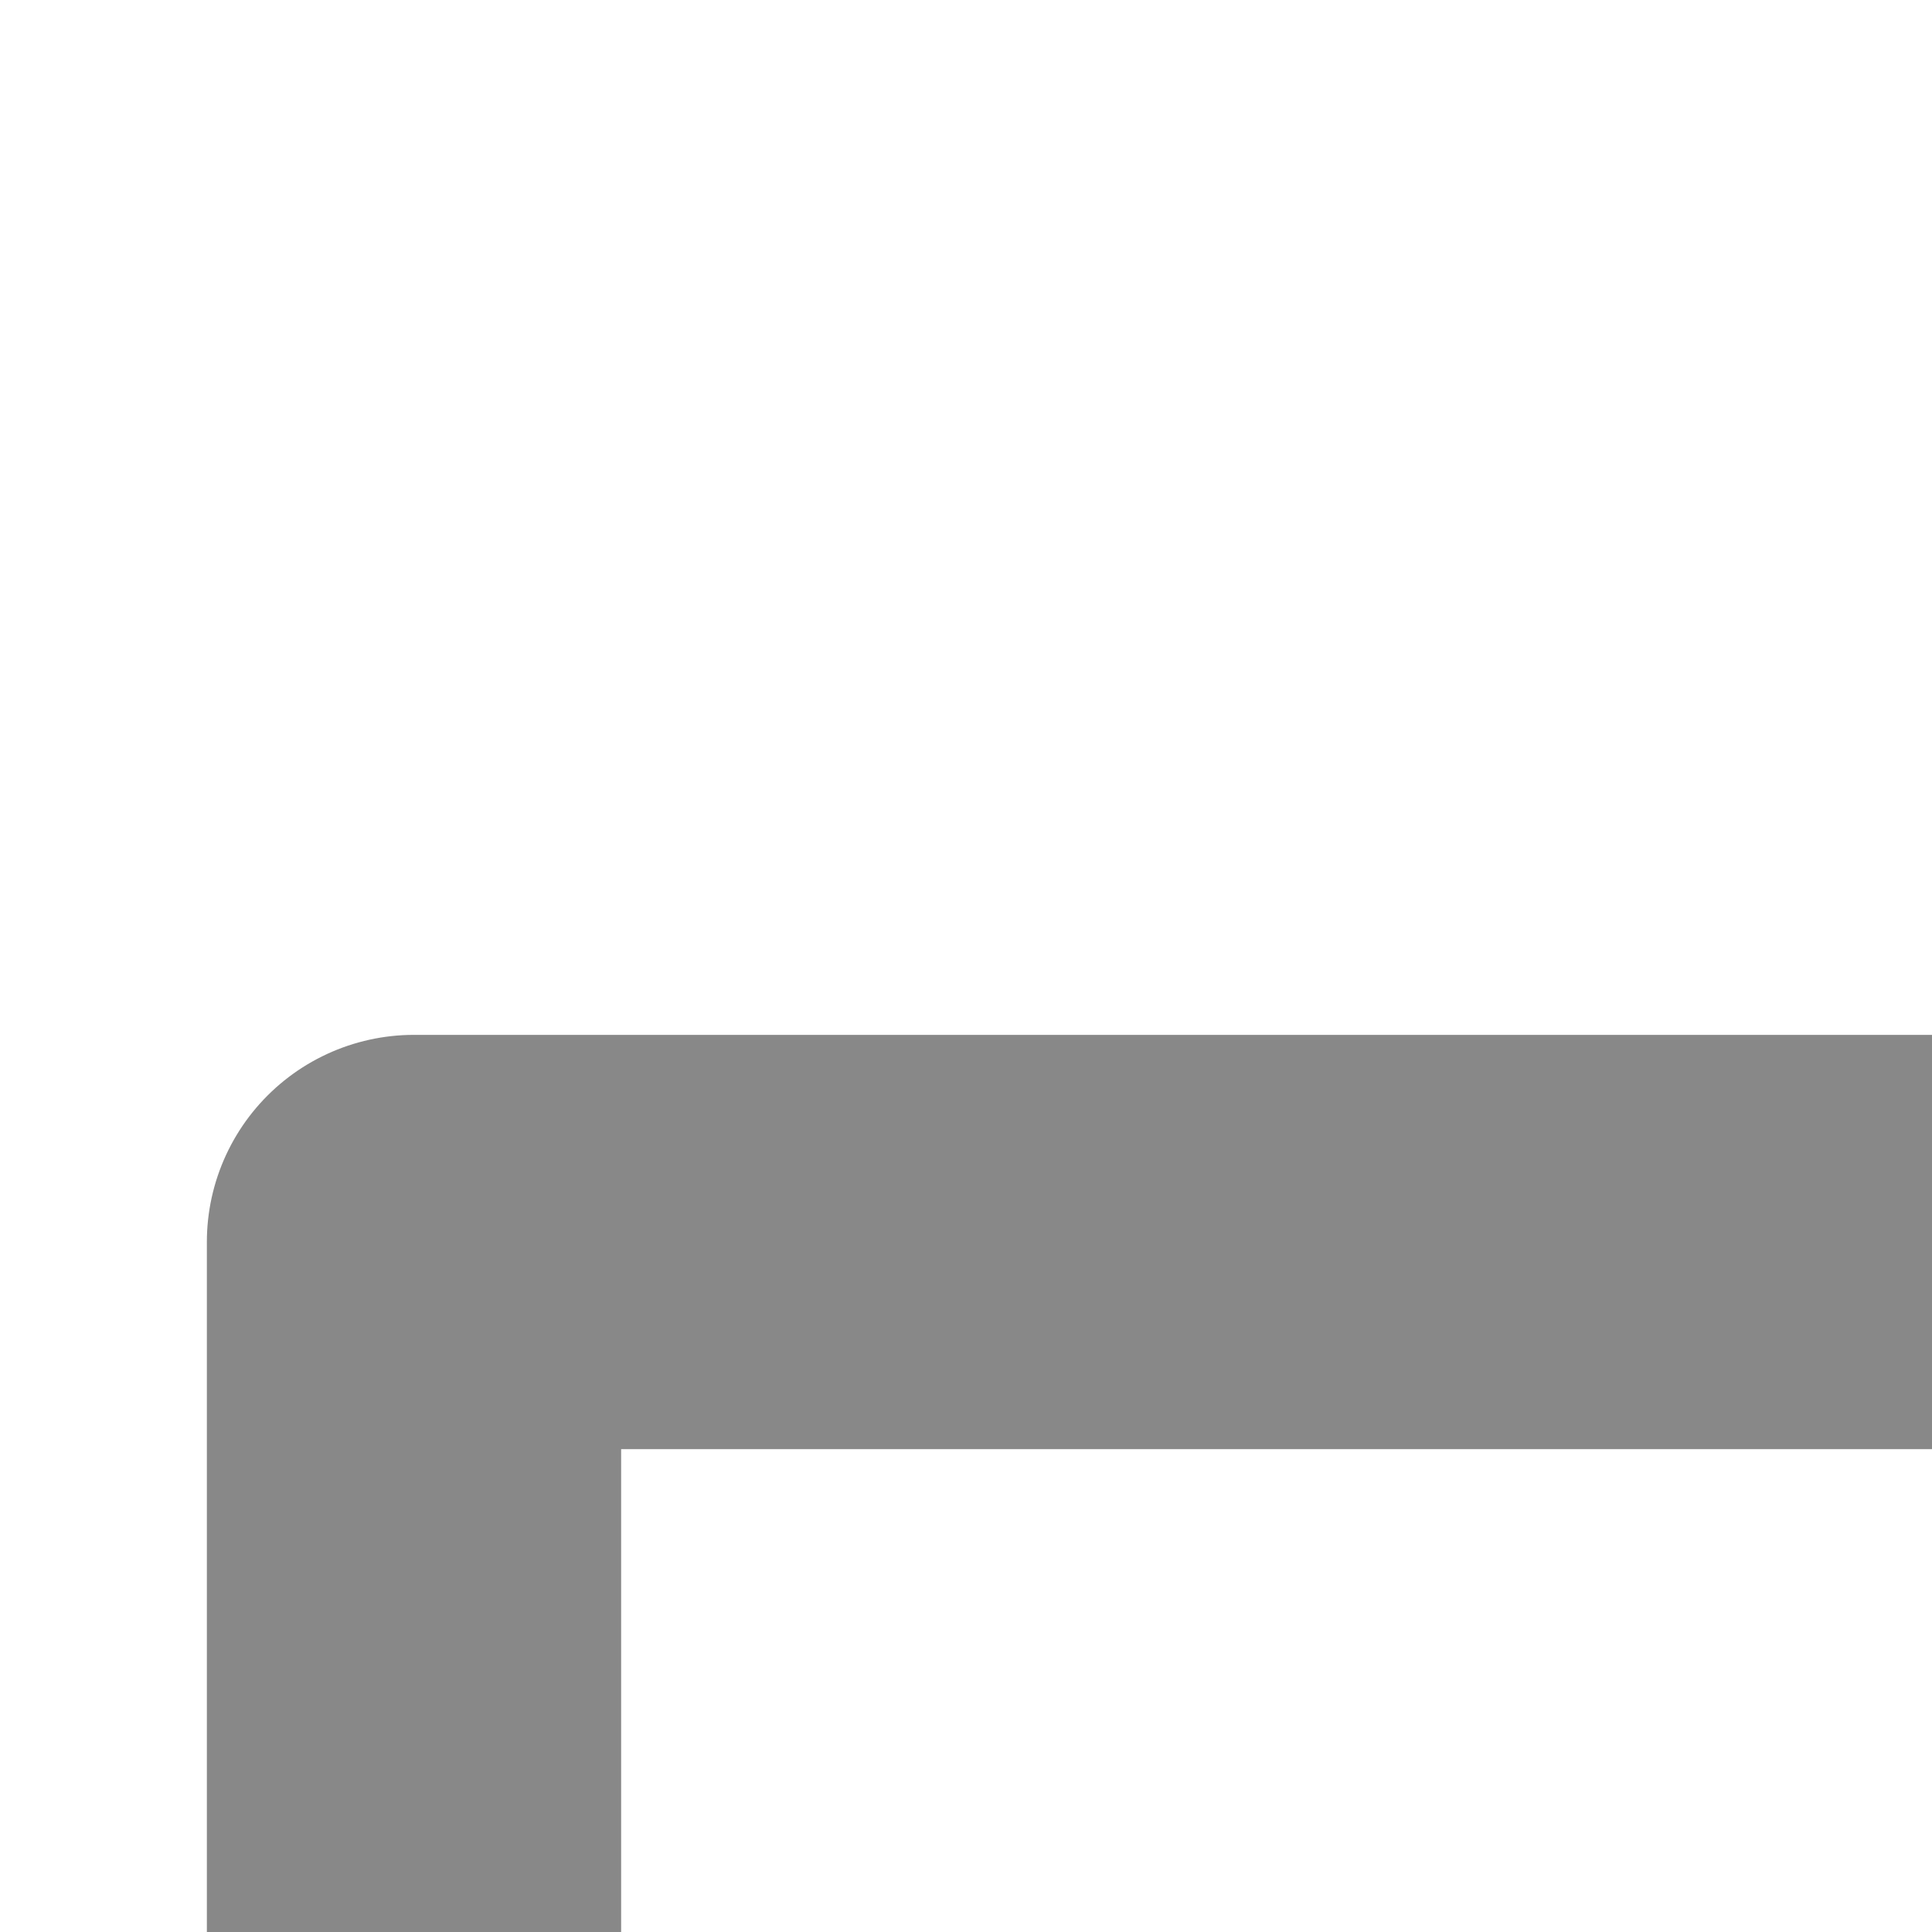
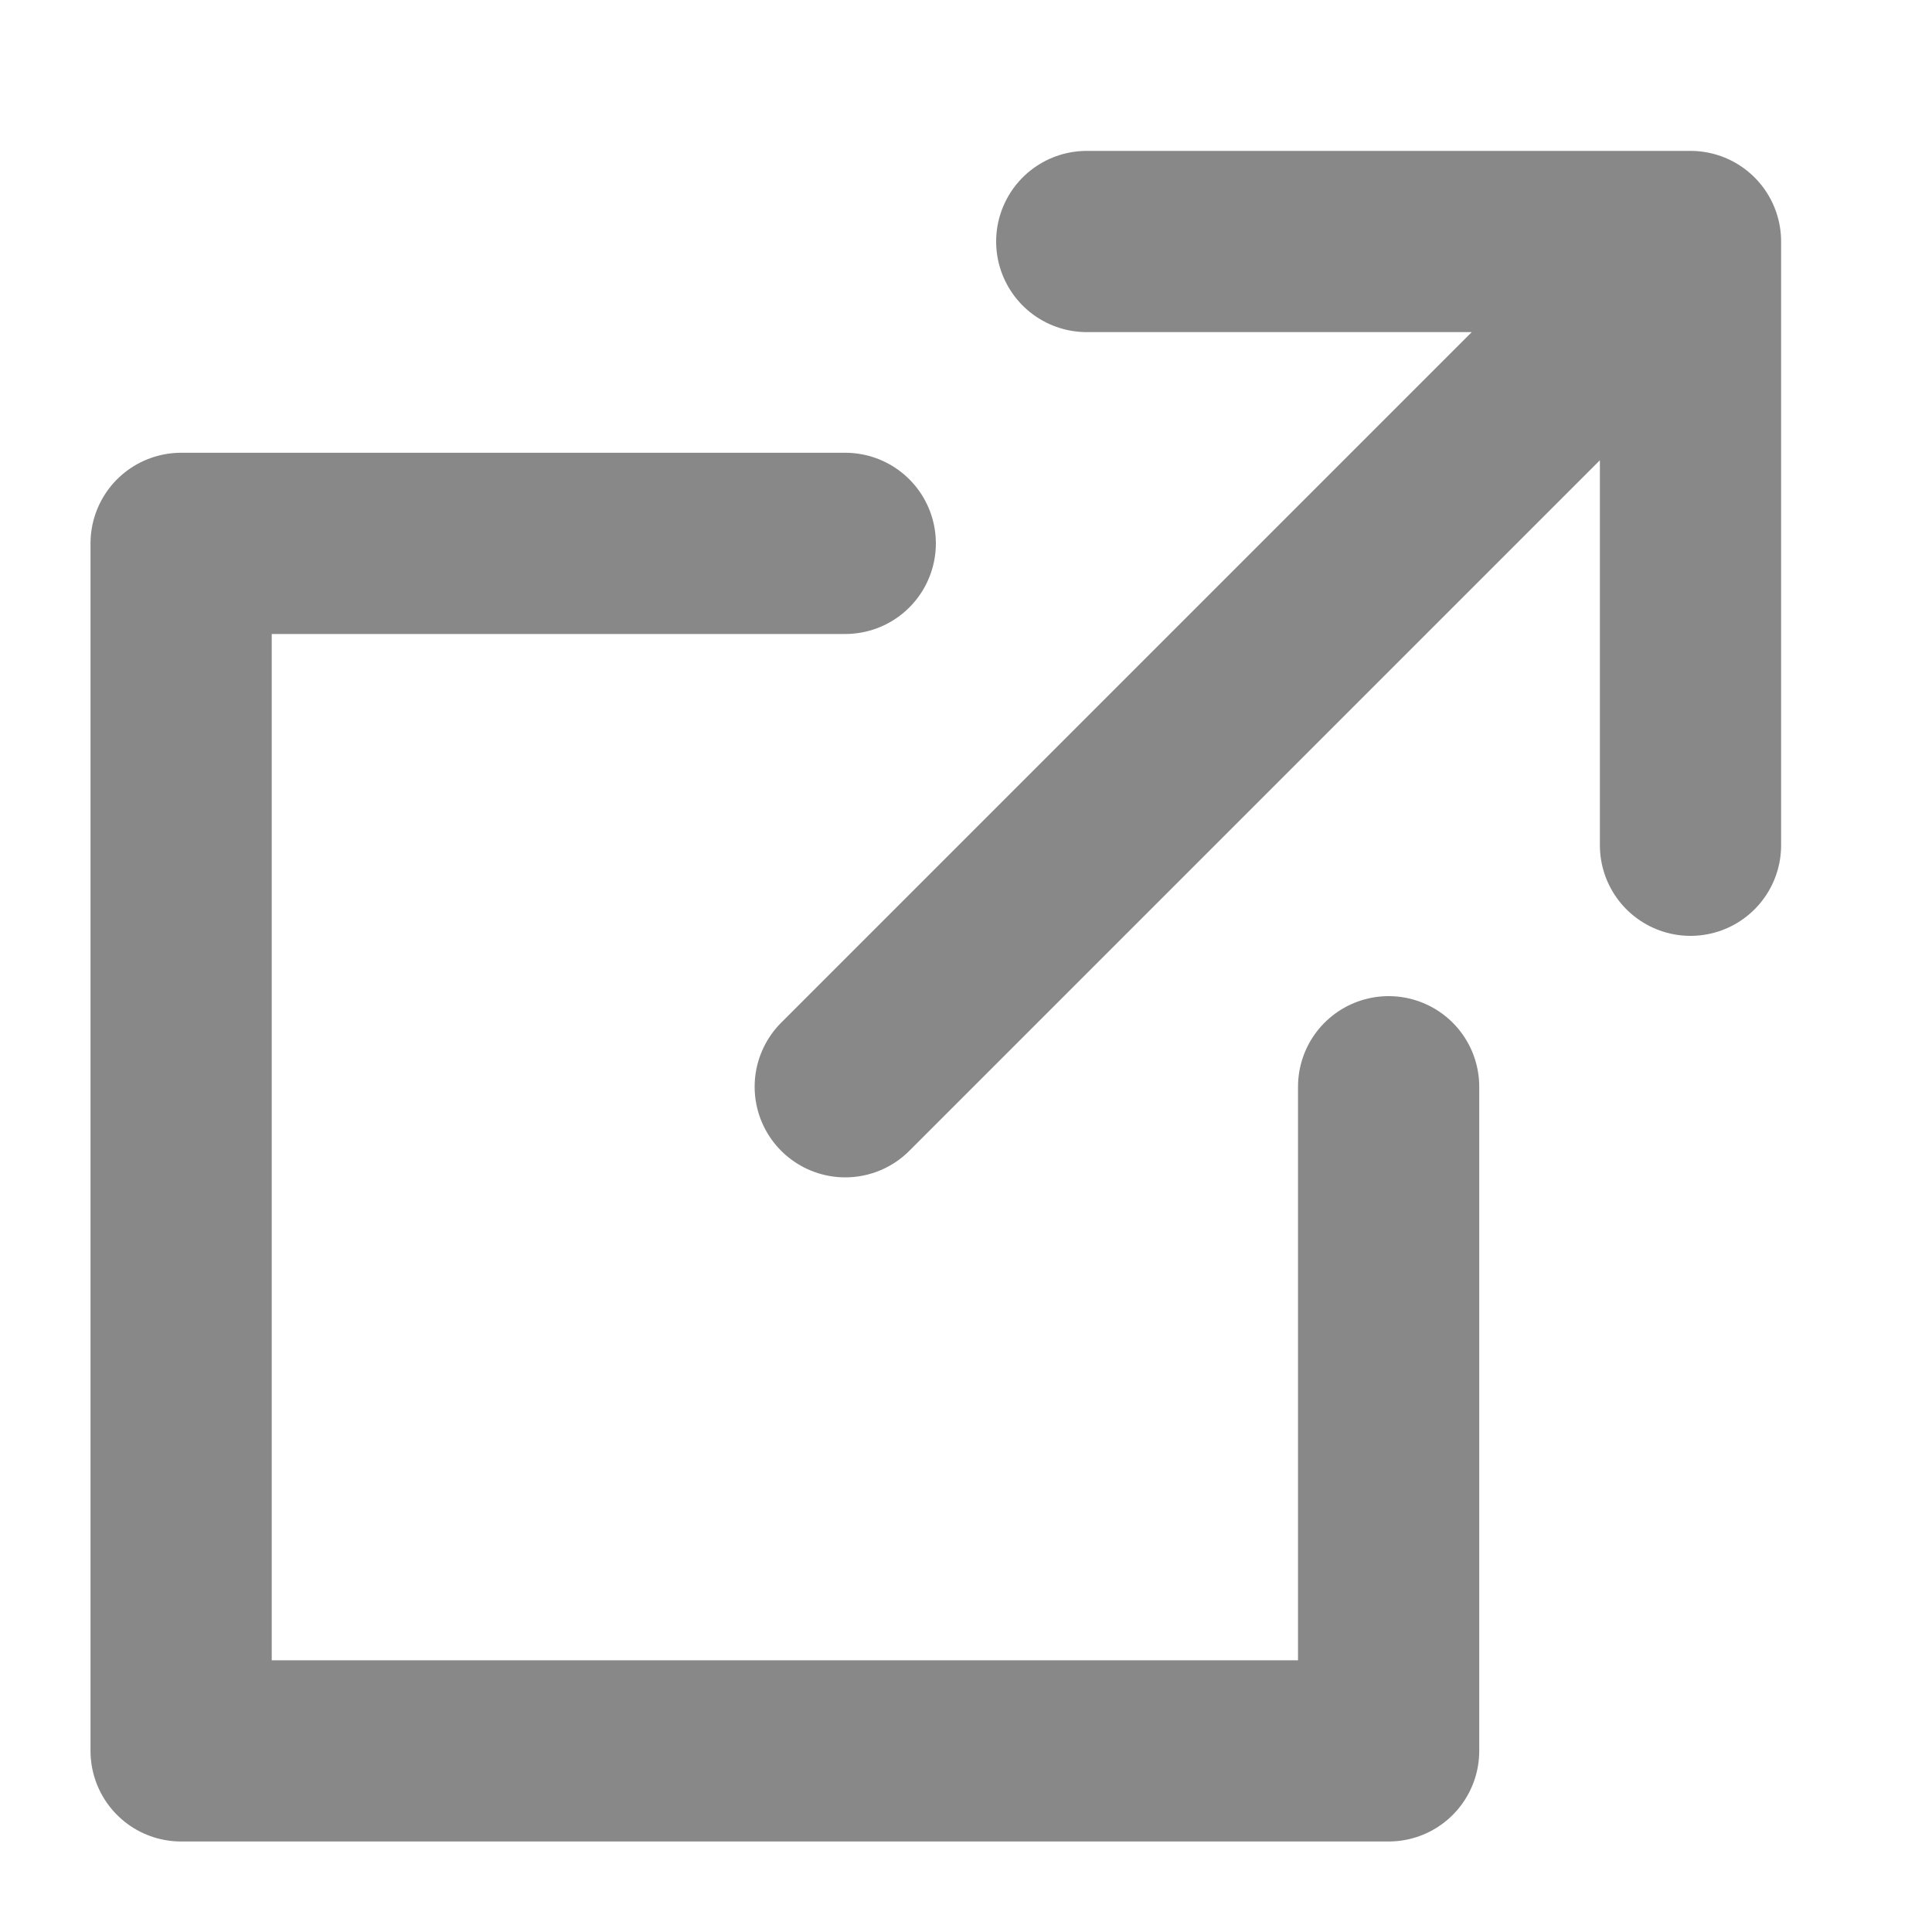
- <svg xmlns="http://www.w3.org/2000/svg" width="14" height="14" viewBox="0 0 14 14">
-   <path fill="none" stroke-width="3.002" stroke-linecap="round" stroke-linejoin="round" stroke="rgb(53.333%, 53.333%, 53.333%)" stroke-opacity="1" stroke-miterlimit="4" d="M 14 9 L 3 9 L 3 29 L 23 29 L 23 18 M 18 4 L 28 4 L 28 14 M 28 4 L 14 18 " />
+ <svg xmlns="http://www.w3.org/2000/svg" class="i-external" viewBox="0 0 32 32" width="14" height="14" fill="none" stroke="#888888" stroke-linecap="round" stroke-linejoin="round" stroke-width="9.38%">
+   <path d="M14 9 L3 9 3 29 23 29 23 18 M18 4 L28 4 28 14 M28 4 L14 18" />
</svg>
